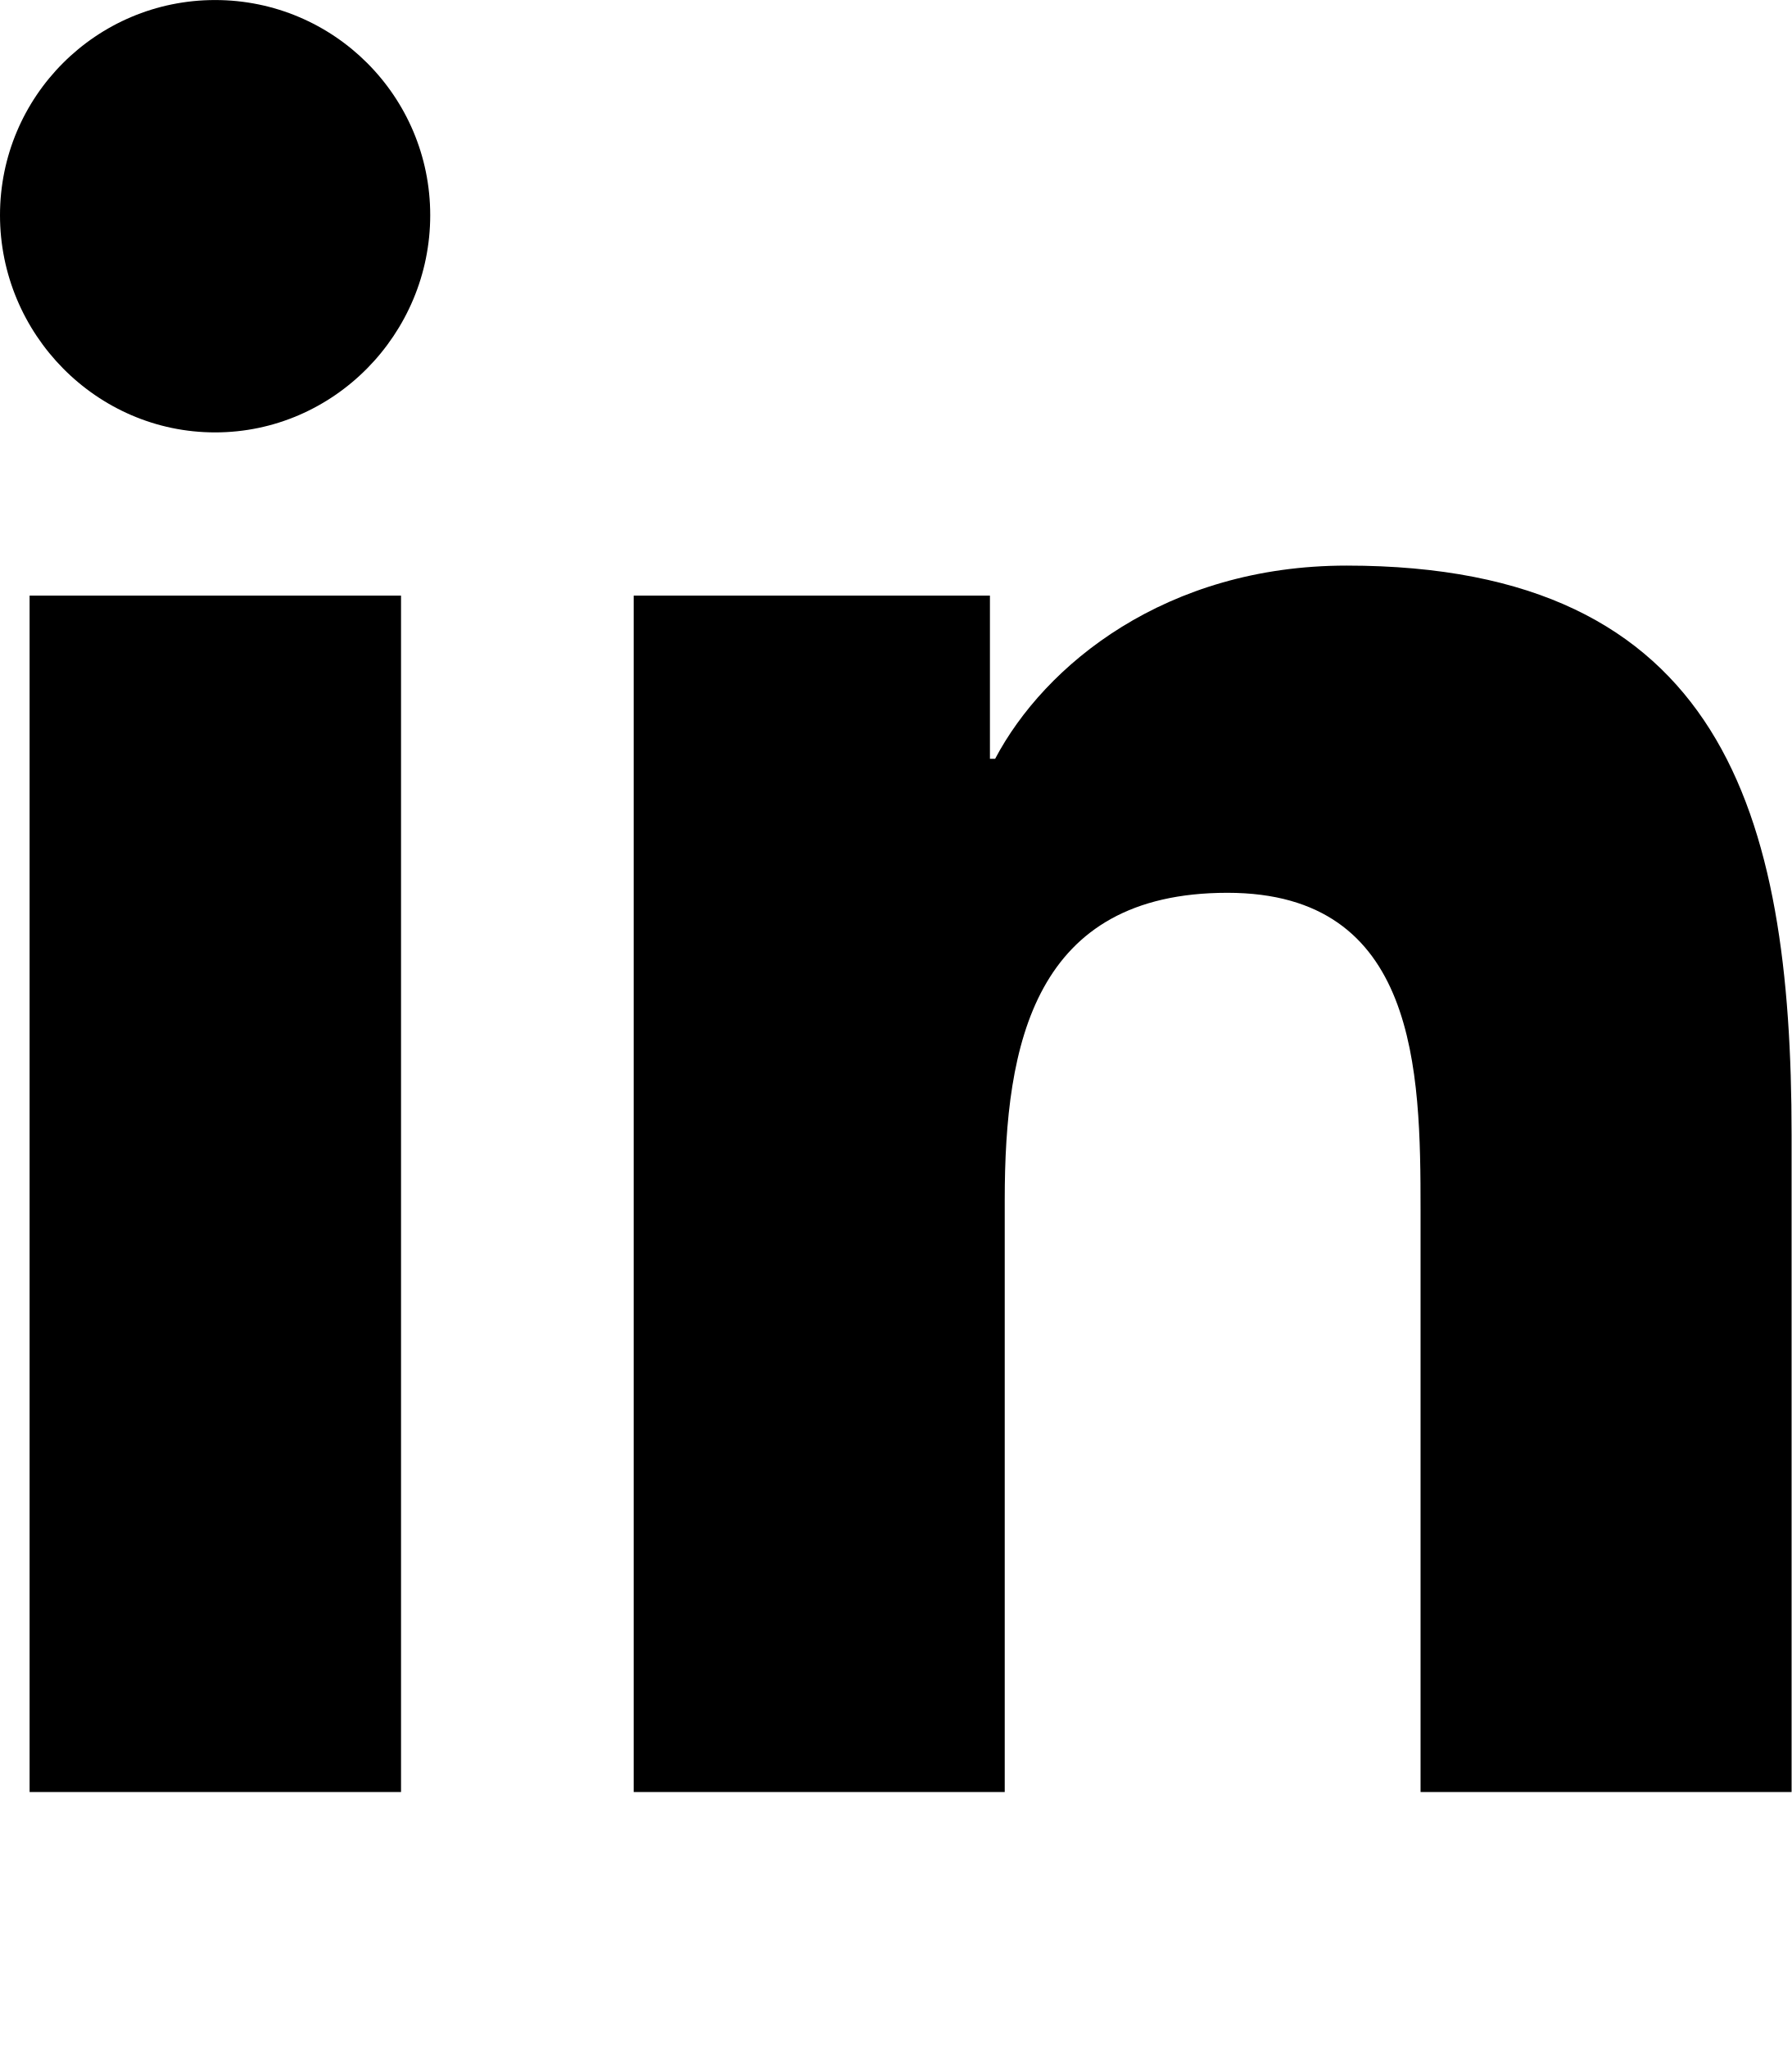
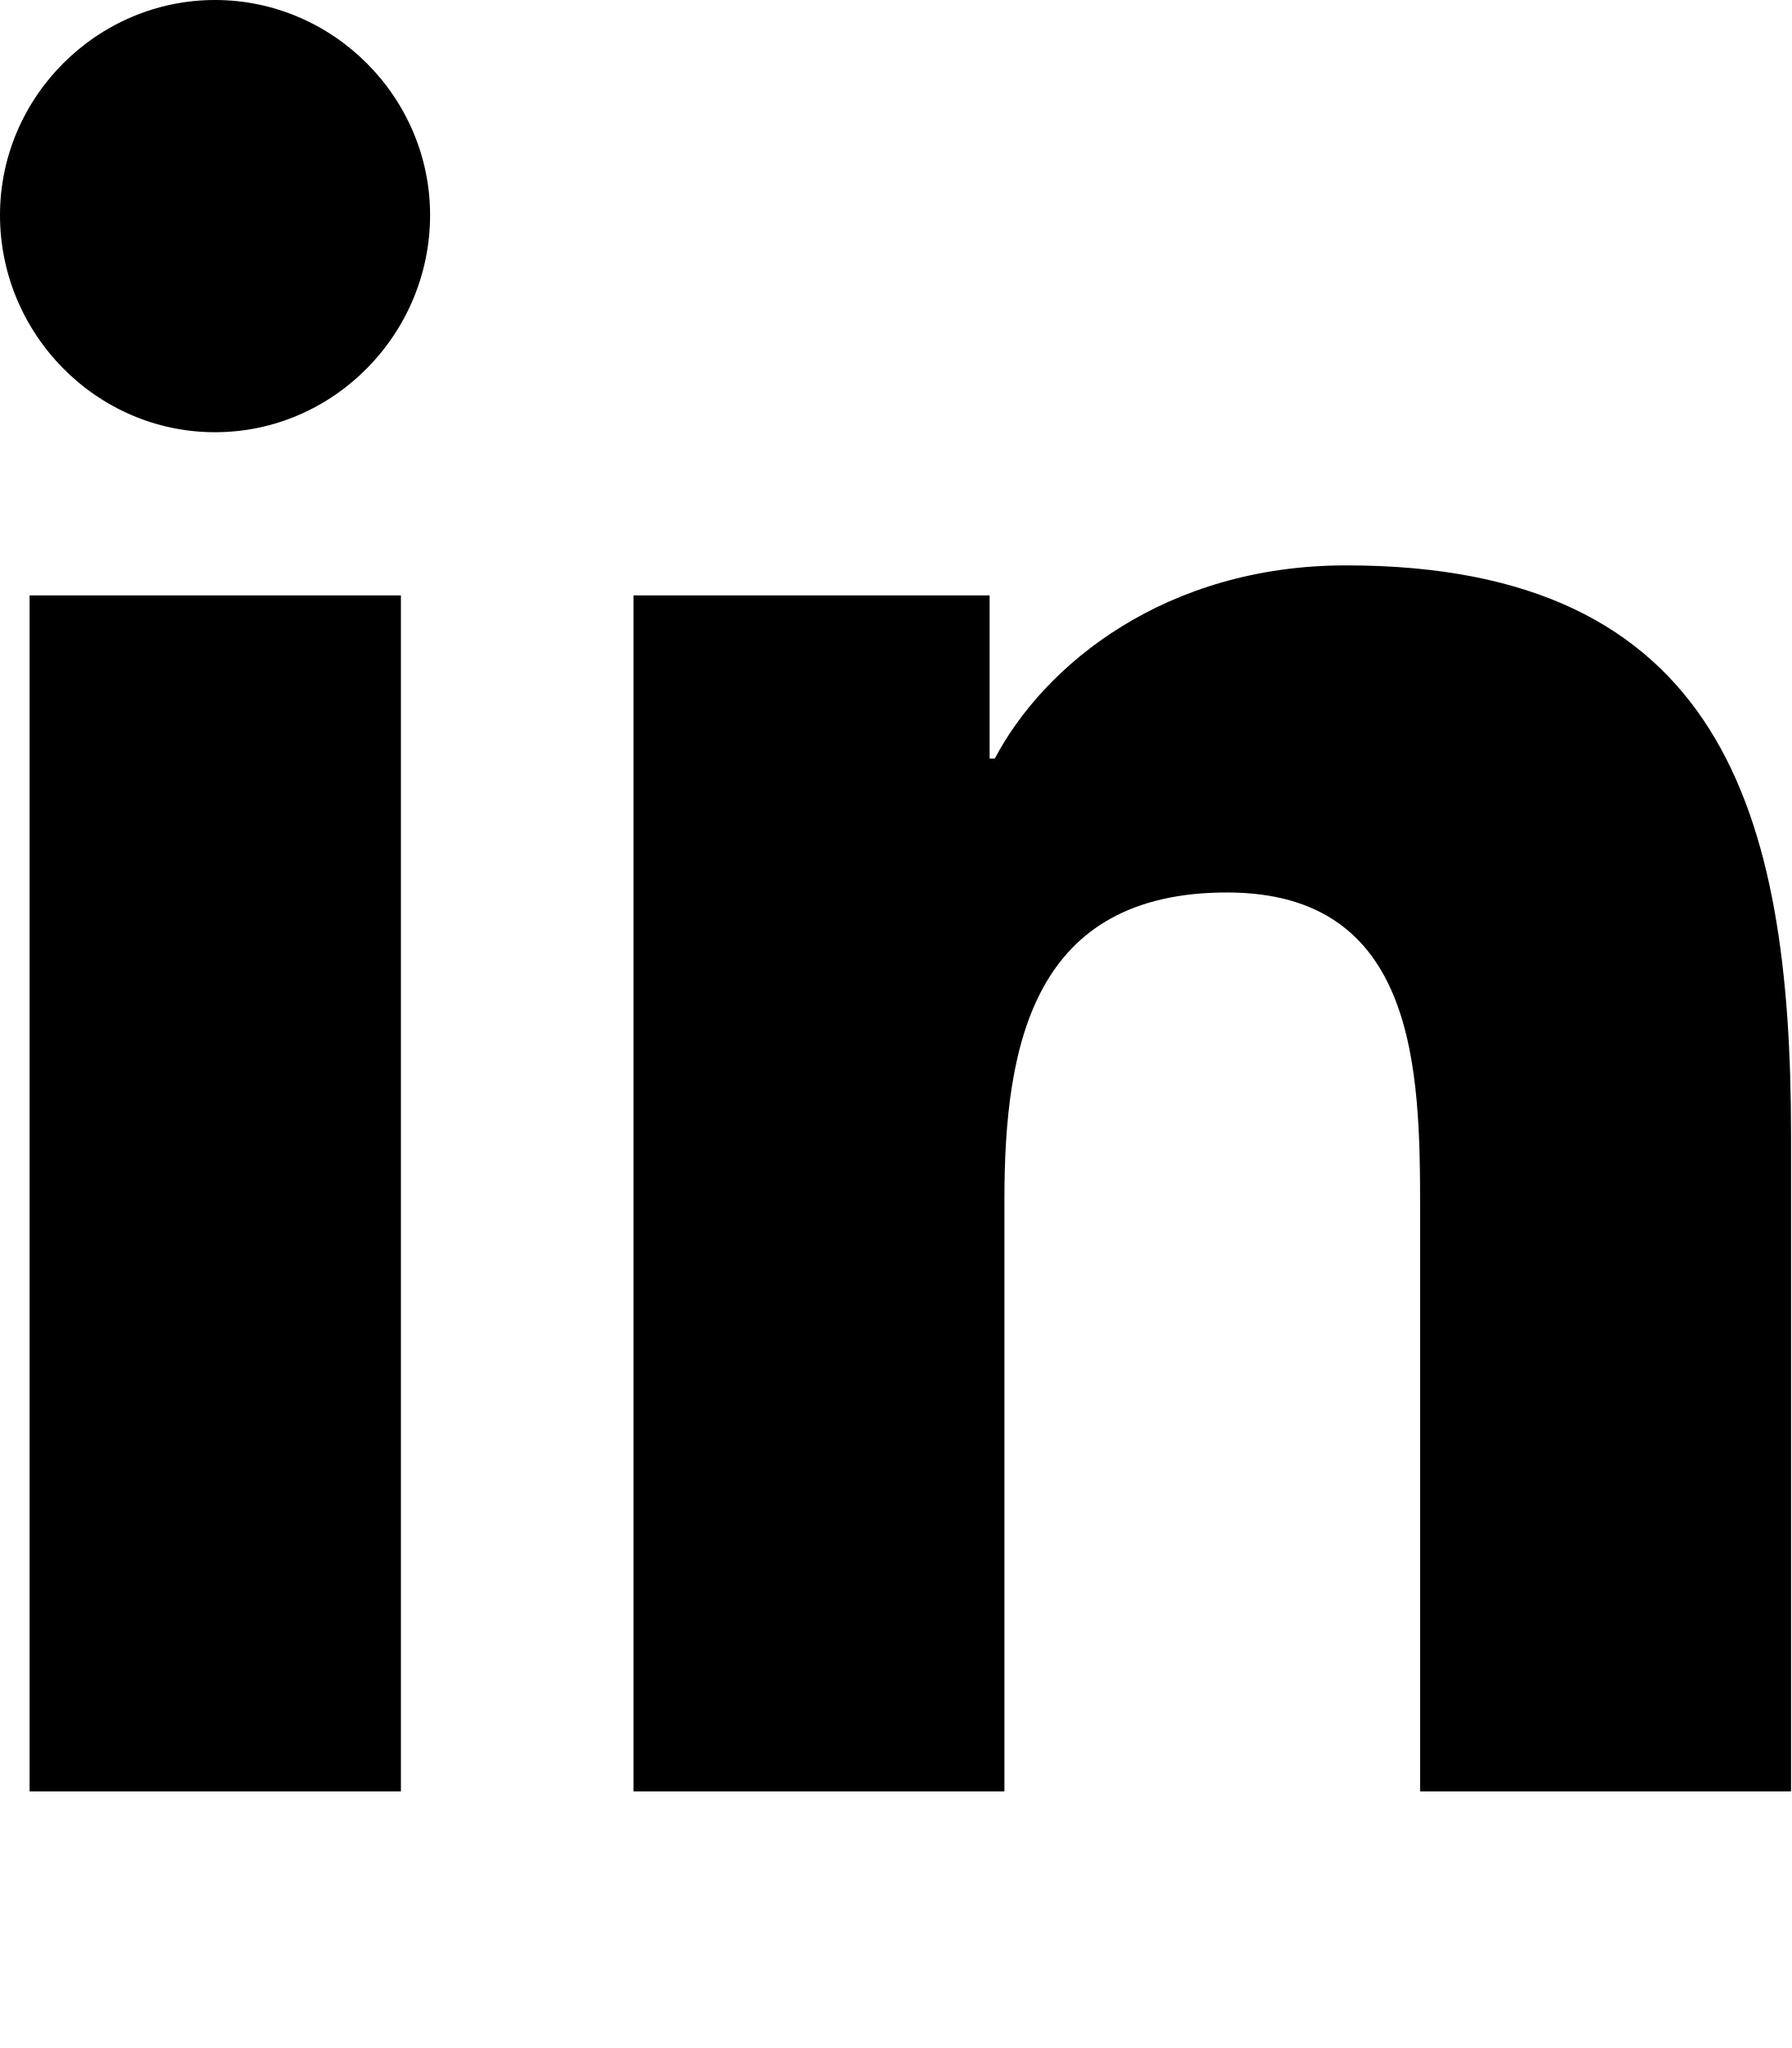
- <svg xmlns="http://www.w3.org/2000/svg" viewBox="0 0 448 512">
-   <path d="M100.28 448H7.4V148.9h92.88zM53.79 108.1C24.09 108.1 0 83.5 0 53.8a53.79 53.79 0 0 1 107.58 0c0 29.7-24.1 54.3-53.79 54.3zM447.9 448h-92.68V302.4c0-34.7-.7-79.2-48.29-79.2-48.29 0-55.69 37.7-55.69 76.7V448h-92.78V148.9h89.08v40.8h1.3c12.4-23.5 42.69-48.3 87.88-48.3 94 0 111.28 61.9 111.28 142.3V448z" />
+ <svg xmlns="http://www.w3.org/2000/svg" width="100%" height="100%" viewBox="0 0 1867 2134" version="1.1" xml:space="preserve" style="fill-rule:evenodd;clip-rule:evenodd;stroke-linejoin:round;stroke-miterlimit:2;">
+   <path d="M417.833,1866.62l-387,0l0,-1246.25l387,0l0,1246.25Zm-193.708,-1416.25c-123.75,0 -224.125,-102.5 -224.125,-226.25c-0,-122.95 101.175,-224.125 224.125,-224.125c122.95,0 224.125,101.175 224.125,224.125c0,123.75 -100.417,226.25 -224.125,226.25Zm1642.54,1416.25l-386.584,0l0,-606.667c0,-144.583 -2.916,-330 -201.208,-330c-201.208,0 -232.042,157.084 -232.042,319.584l0,617.083l-386.583,0l0,-1246.25l371.167,0l-0,170l5.416,0c51.667,-97.917 177.875,-201.25 366.167,-201.25c391.667,0 463.667,257.917 463.667,592.917l-0,684.583Z" style="fill-rule:nonzero;" />
</svg>
